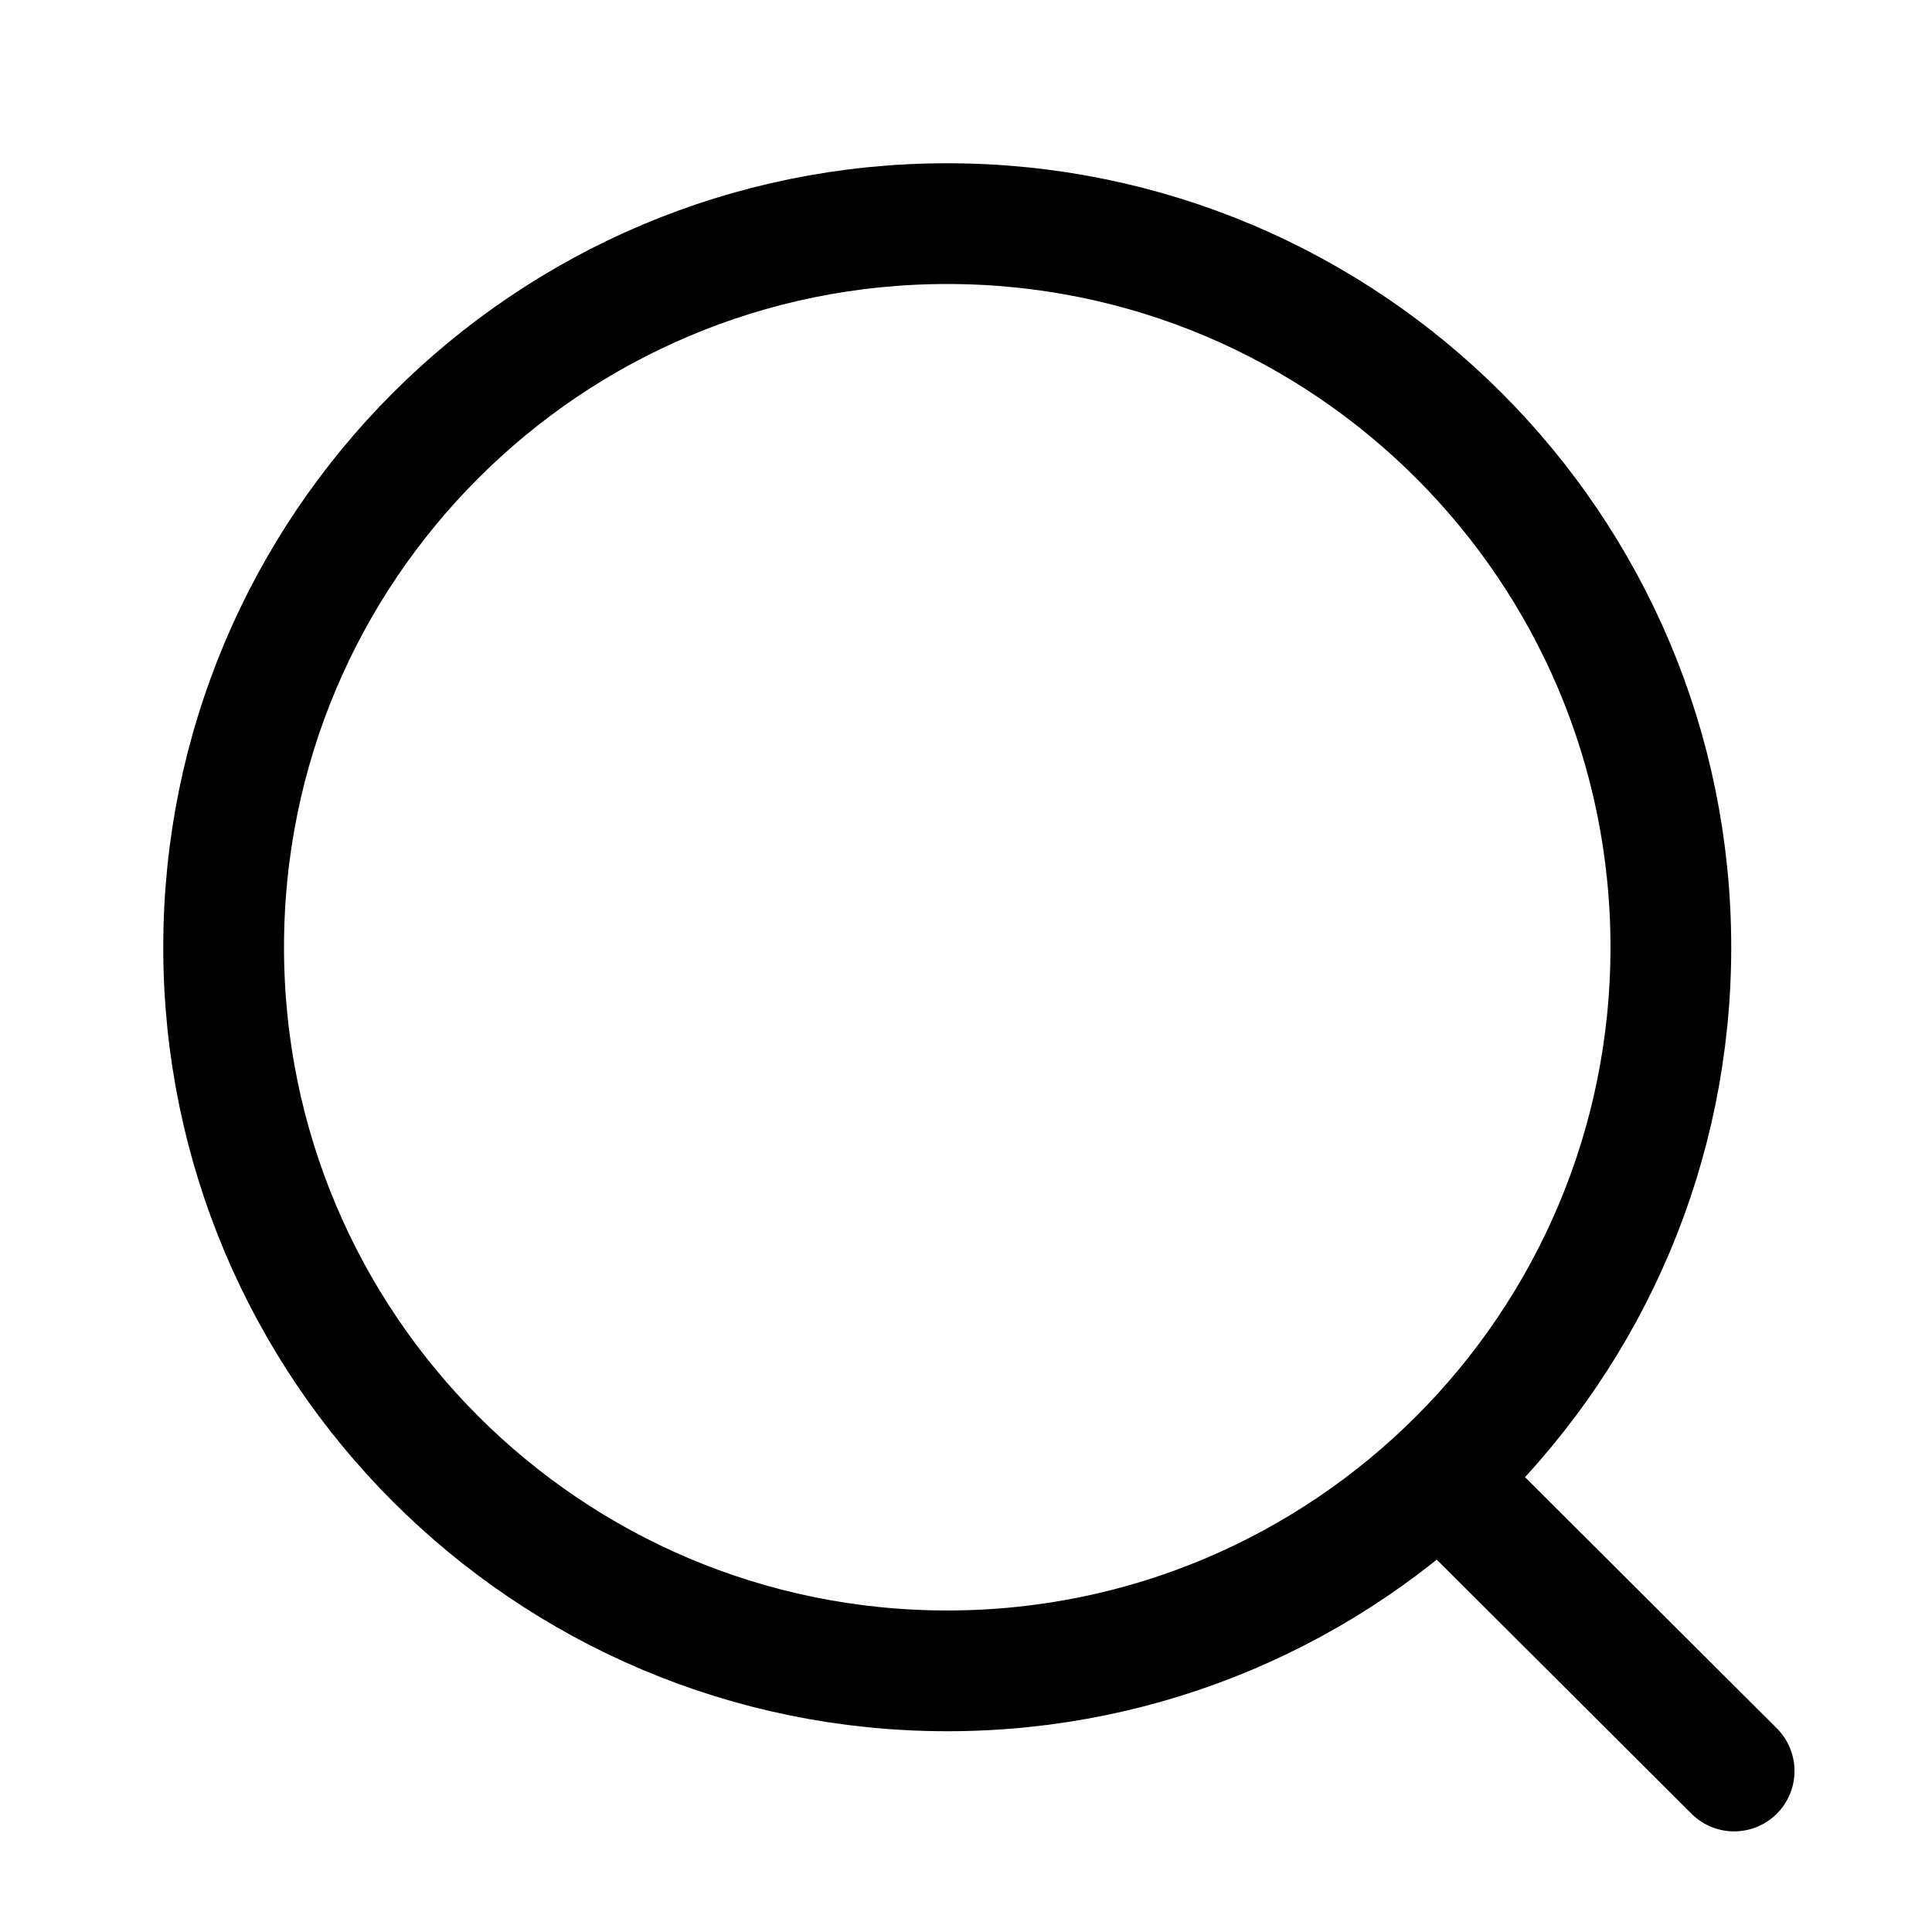
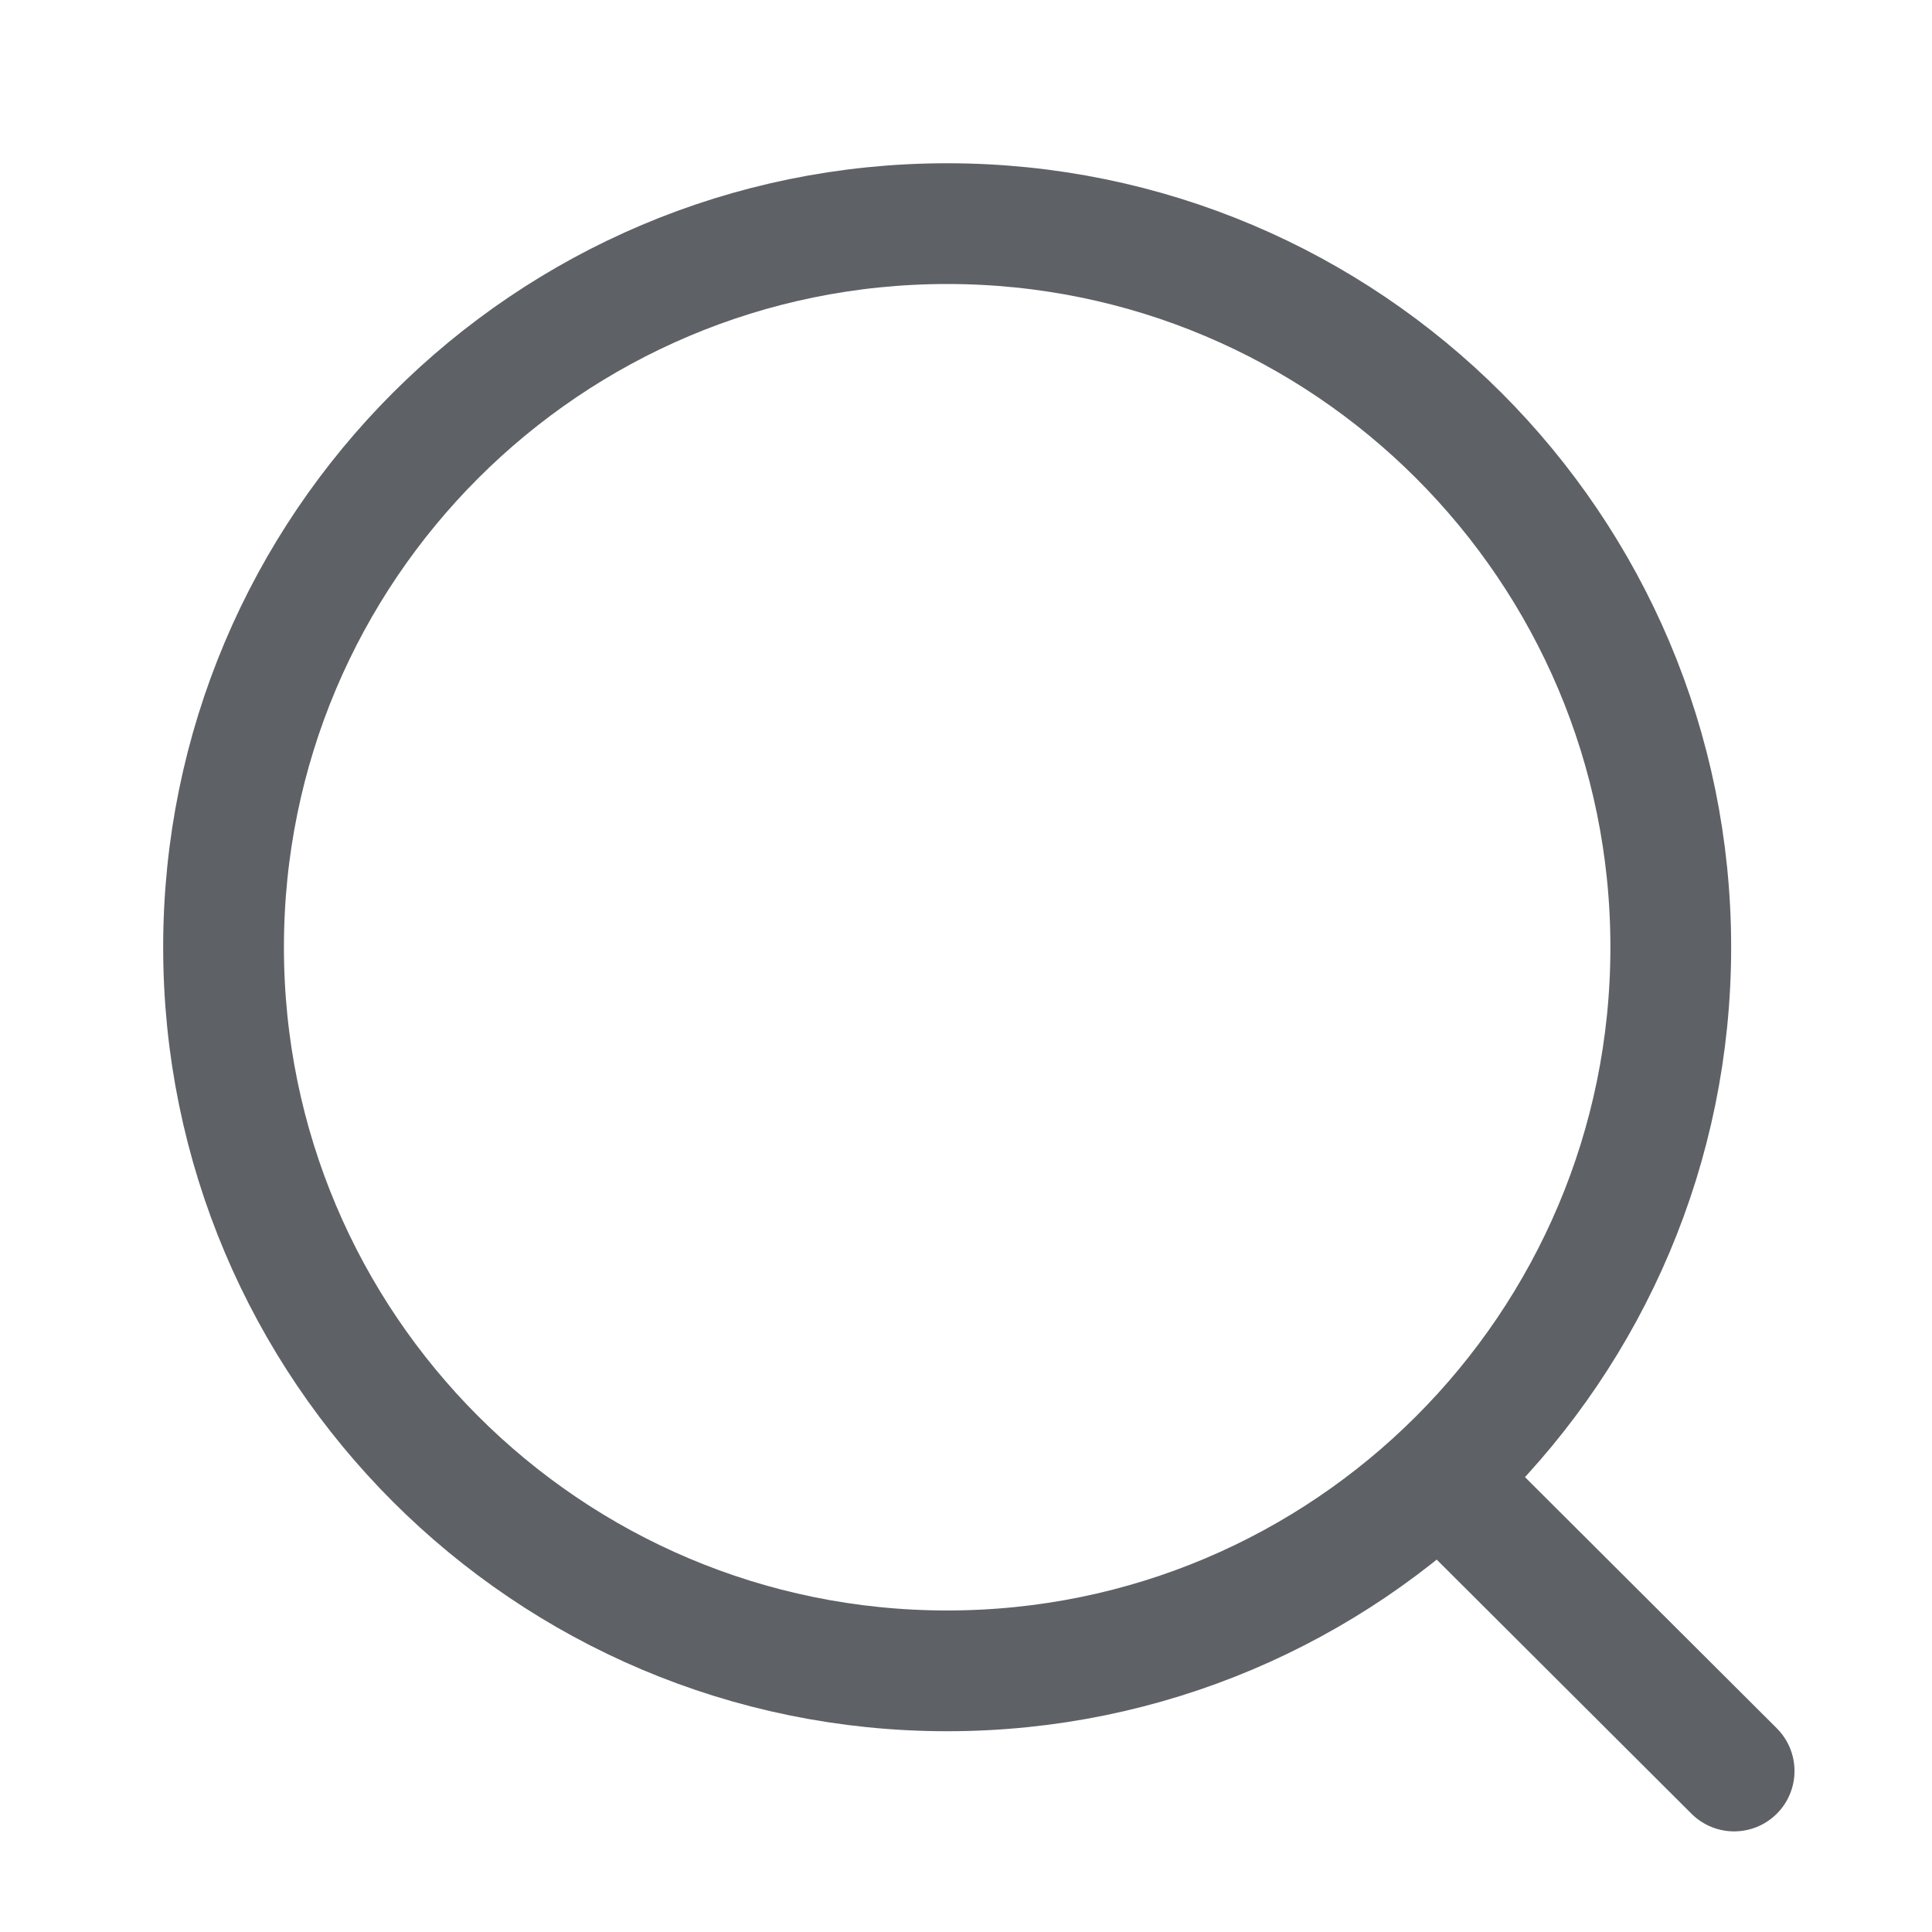
<svg xmlns="http://www.w3.org/2000/svg" width="24" height="24" viewBox="0 0 24 24" fill="none">
-   <circle cx="11.767" cy="11.767" r="8.989" stroke="black" stroke-width="1.5" stroke-linecap="round" stroke-linejoin="round" />
-   <path d="M18.018 18.485L21.542 22" stroke="black" stroke-width="1.5" stroke-linecap="round" stroke-linejoin="round" />
+   <circle cx="11.766" cy="11.767" r="8.989" stroke="#5E6165" stroke-width="1.5" stroke-linecap="round" stroke-linejoin="round" />
+   <path d="M18.018 18.485L21.542 22" stroke="#5E6165" stroke-width="1.5" stroke-linecap="round" stroke-linejoin="round" />
</svg>
